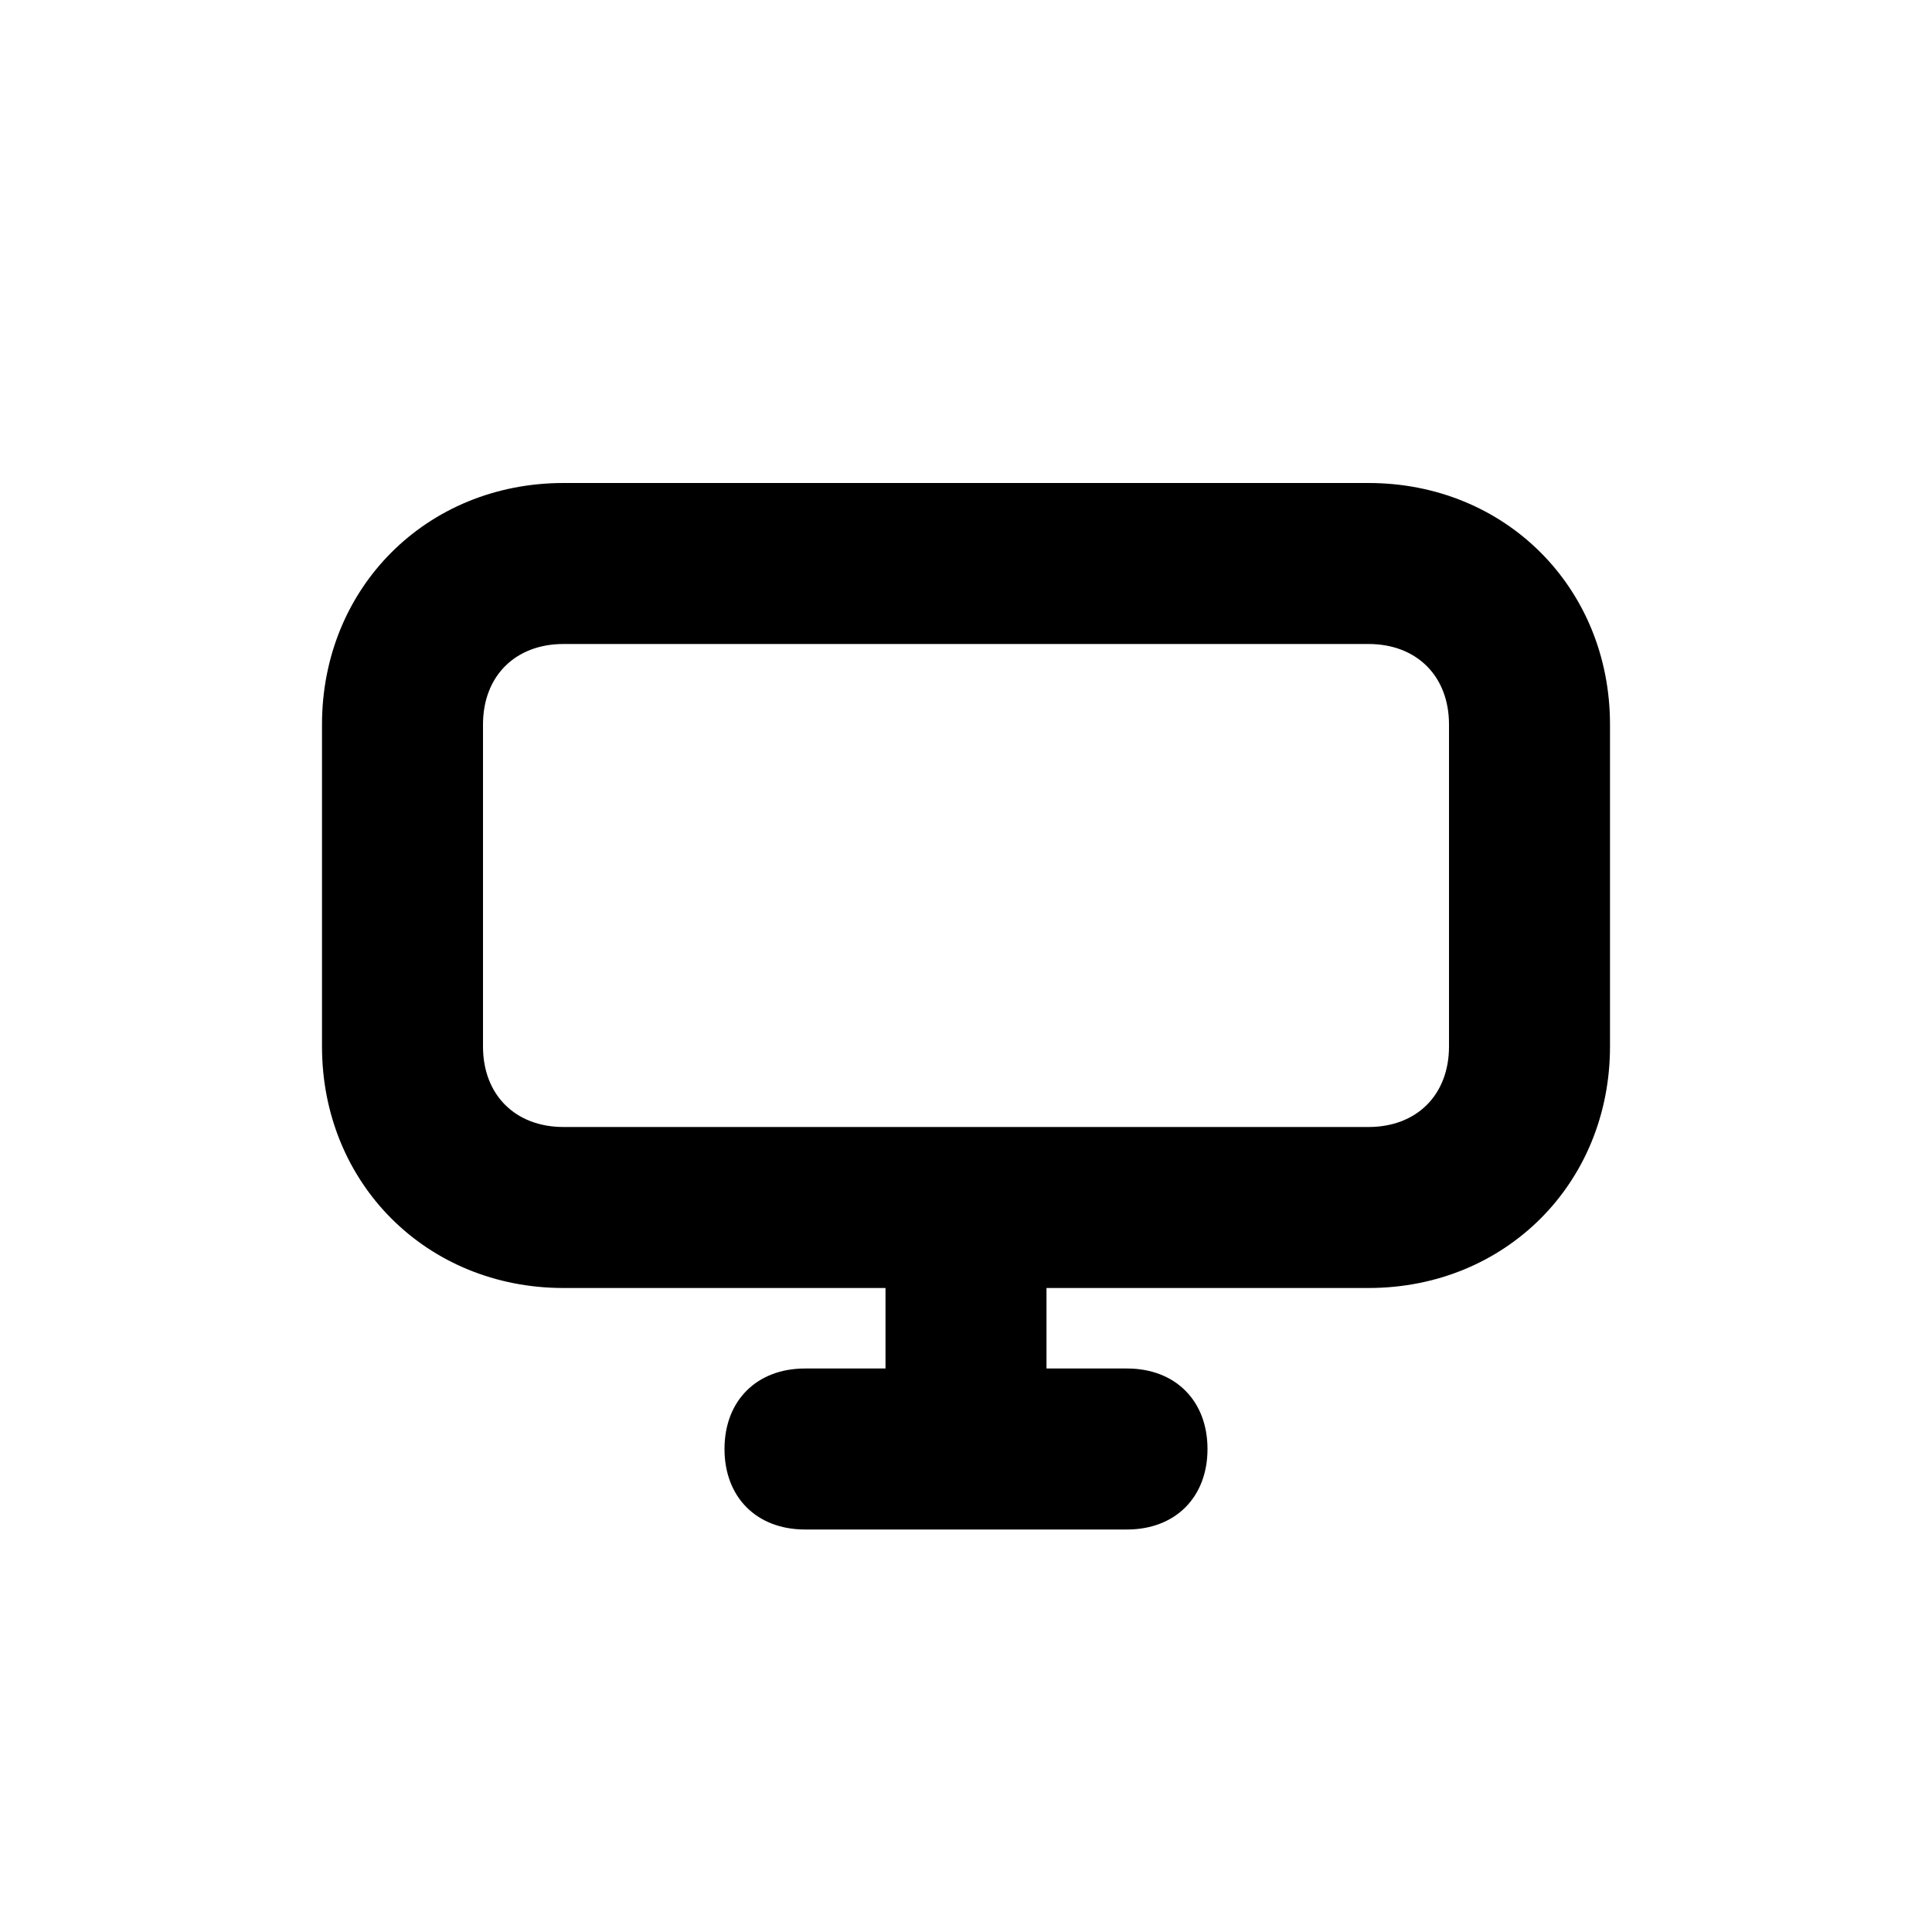
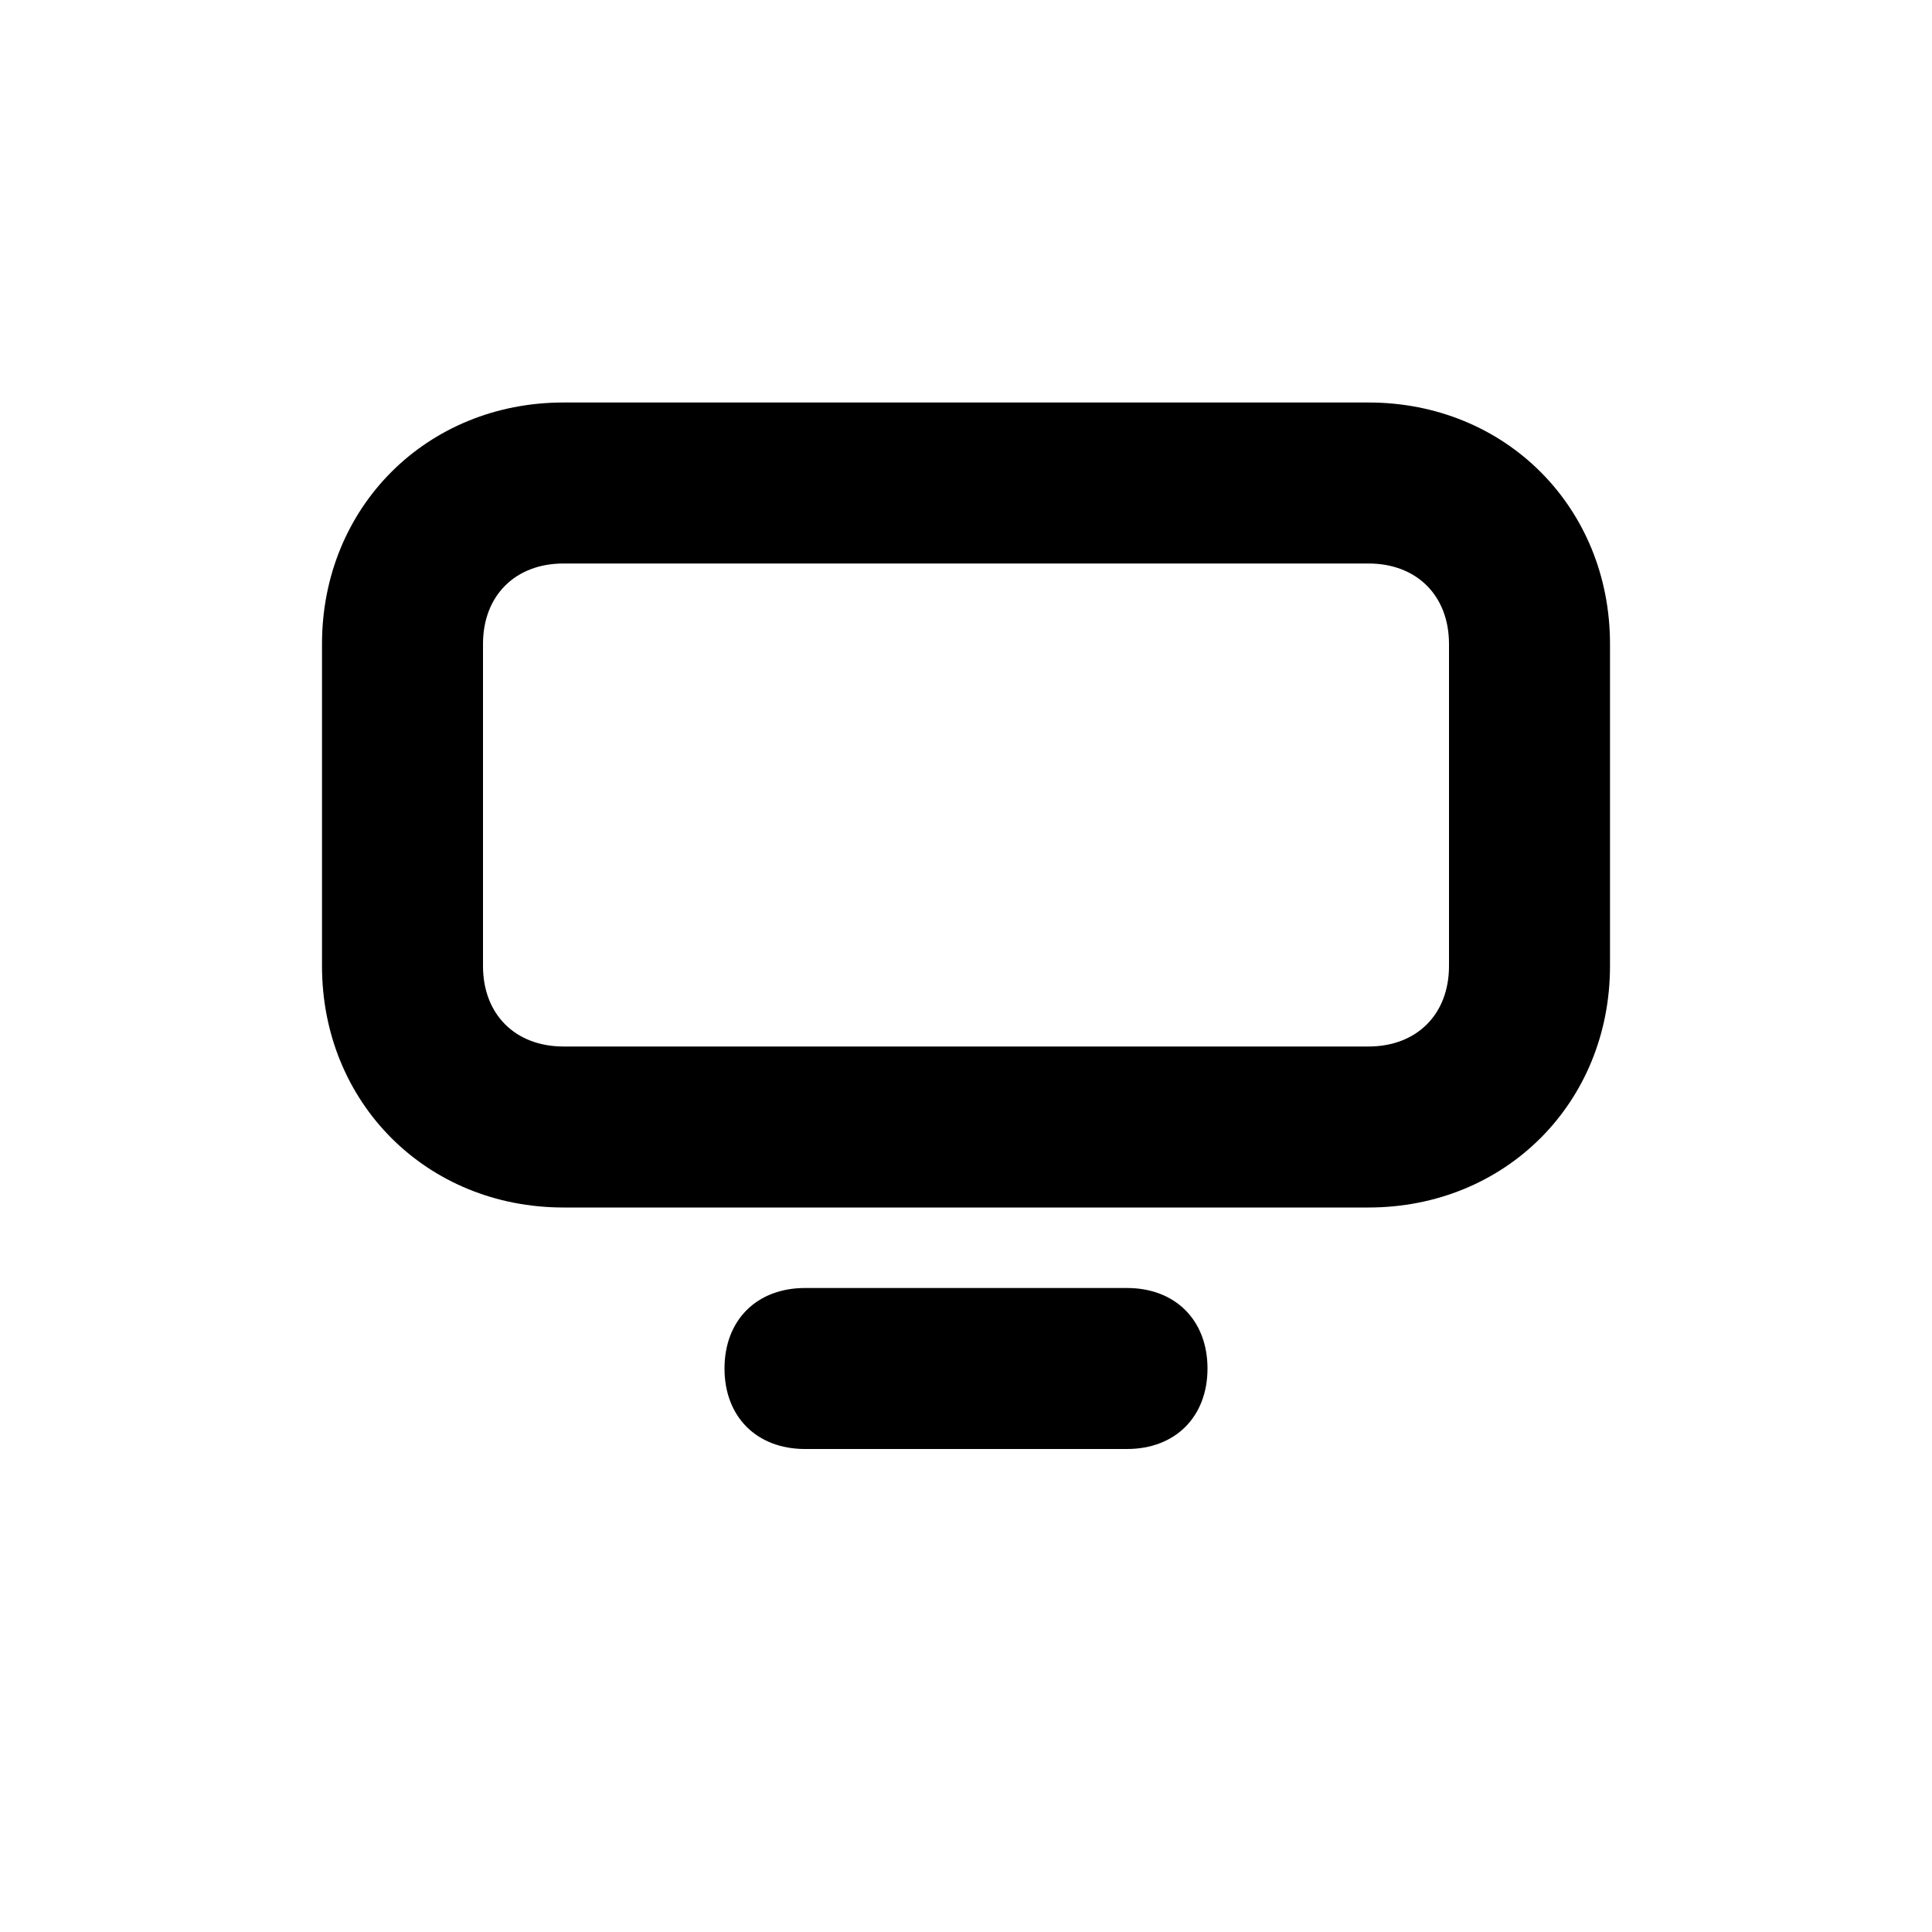
<svg xmlns="http://www.w3.org/2000/svg" version="1.1" id="Layer_1" x="0px" y="0px" viewBox="0 0 24 24" style="enable-background:new 0 0 24 24;" xml:space="preserve">
  <style type="text/css">
	.st0{fill:#A5B2BD;}
	.st1{fill:#3197D6;}
+ 	.st2{fill:none;stroke:#72808E;stroke-width:2;stroke-linecap:round;stroke-linejoin:round;stroke-miterlimit:10;}
+ 	.st3{fill:none;stroke:#A4B2BC;stroke-width:2;stroke-linecap:round;stroke-linejoin:round;stroke-miterlimit:10;}
</style>
-   <path d="M17,6H7C5.3,6,4,7.3,4,9v4c0,1.7,1.3,3,3,3h4v1h-1c-0.6,0-1,0.4-1,1s0.4,1,1,1h4c0.6,0,1-0.4,1-1s-0.4-1-1-1h-1v-1h4  c1.7,0,3-1.3,3-3V9C20,7.3,18.7,6,17,6z M18,13c0,0.6-0.4,1-1,1H7c-0.6,0-1-0.4-1-1V9c0-0.6,0.4-1,1-1h10c0.6,0,1,0.4,1,1V13z" />
+   <g>
+     <path d="M17,5H7C5.3,5,4,6.3,4,8v4c0,1.7,1.3,3,3,3h10c1.7,0,3-1.3,3-3V8C20,6.3,18.7,5,17,5z M18,12c0,0.6-0.4,1-1,1H7   c-0.6,0-1-0.4-1-1V8c0-0.6,0.4-1,1-1h10c0.6,0,1,0.4,1,1V12z" />
+     <path d="M14,16h-4c-0.6,0-1,0.4-1,1s0.4,1,1,1h4c0.6,0,1-0.4,1-1S14.6,16,14,16z" />
+   </g>
</svg>
